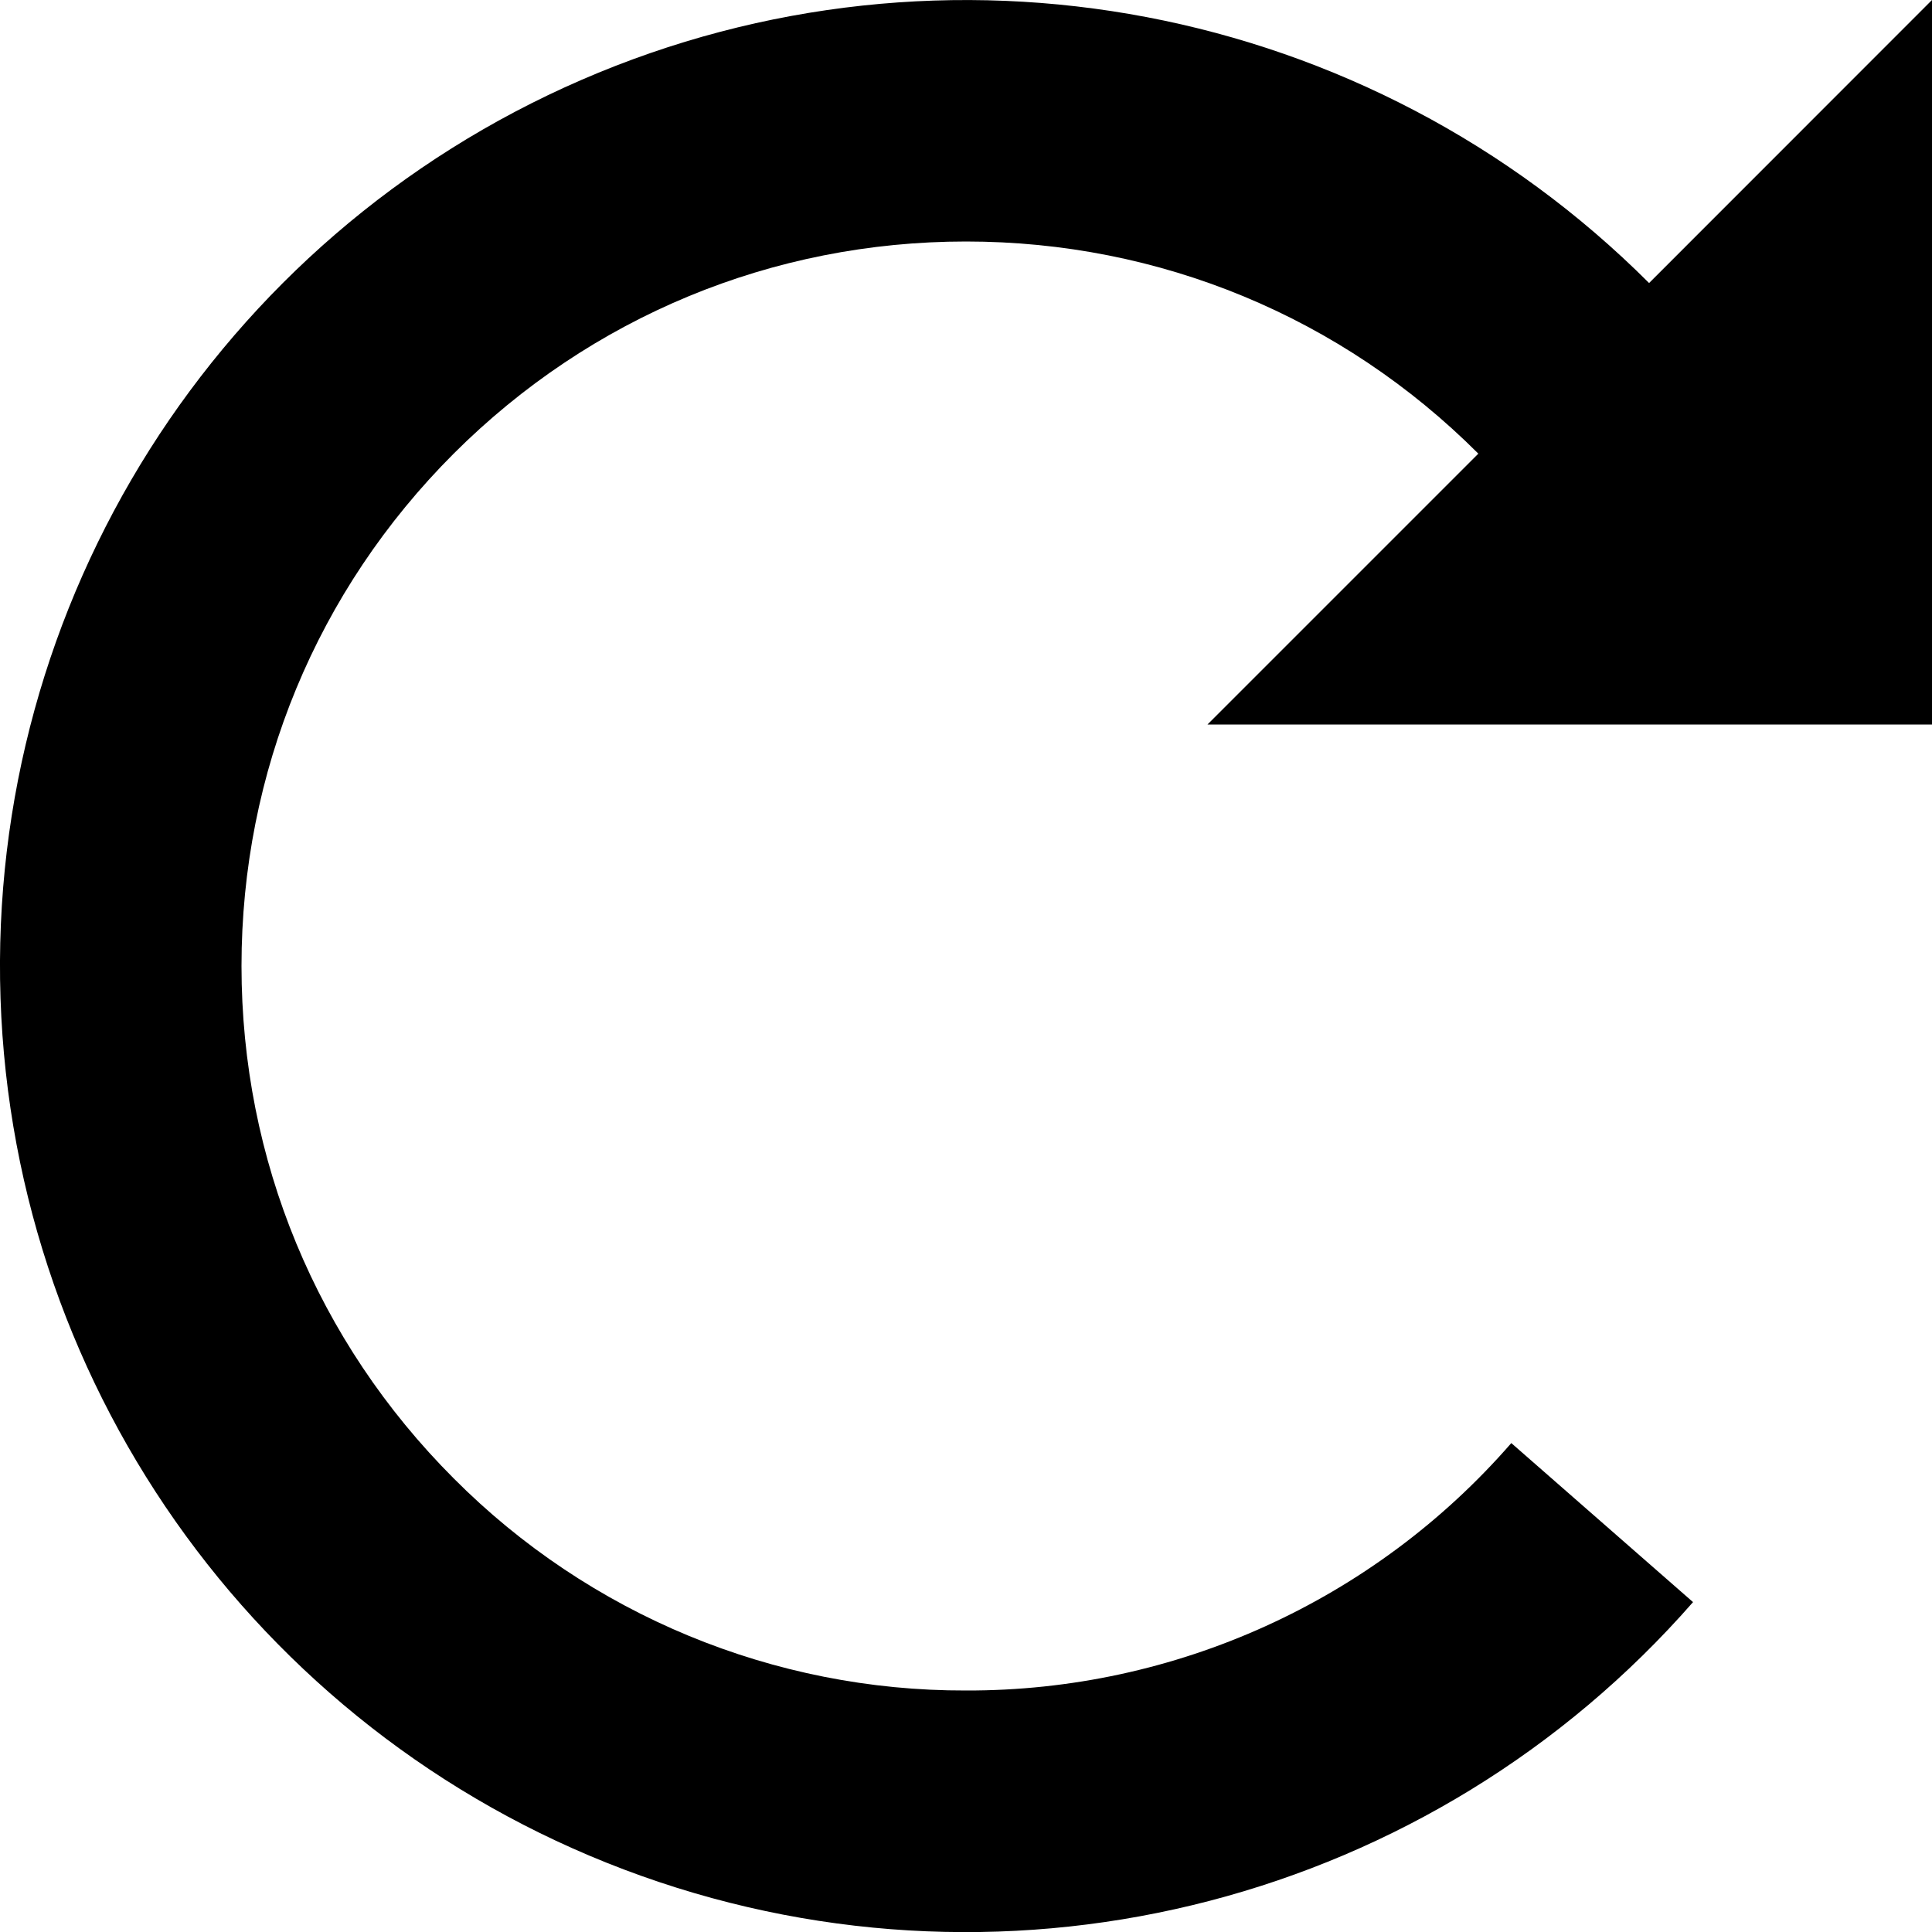
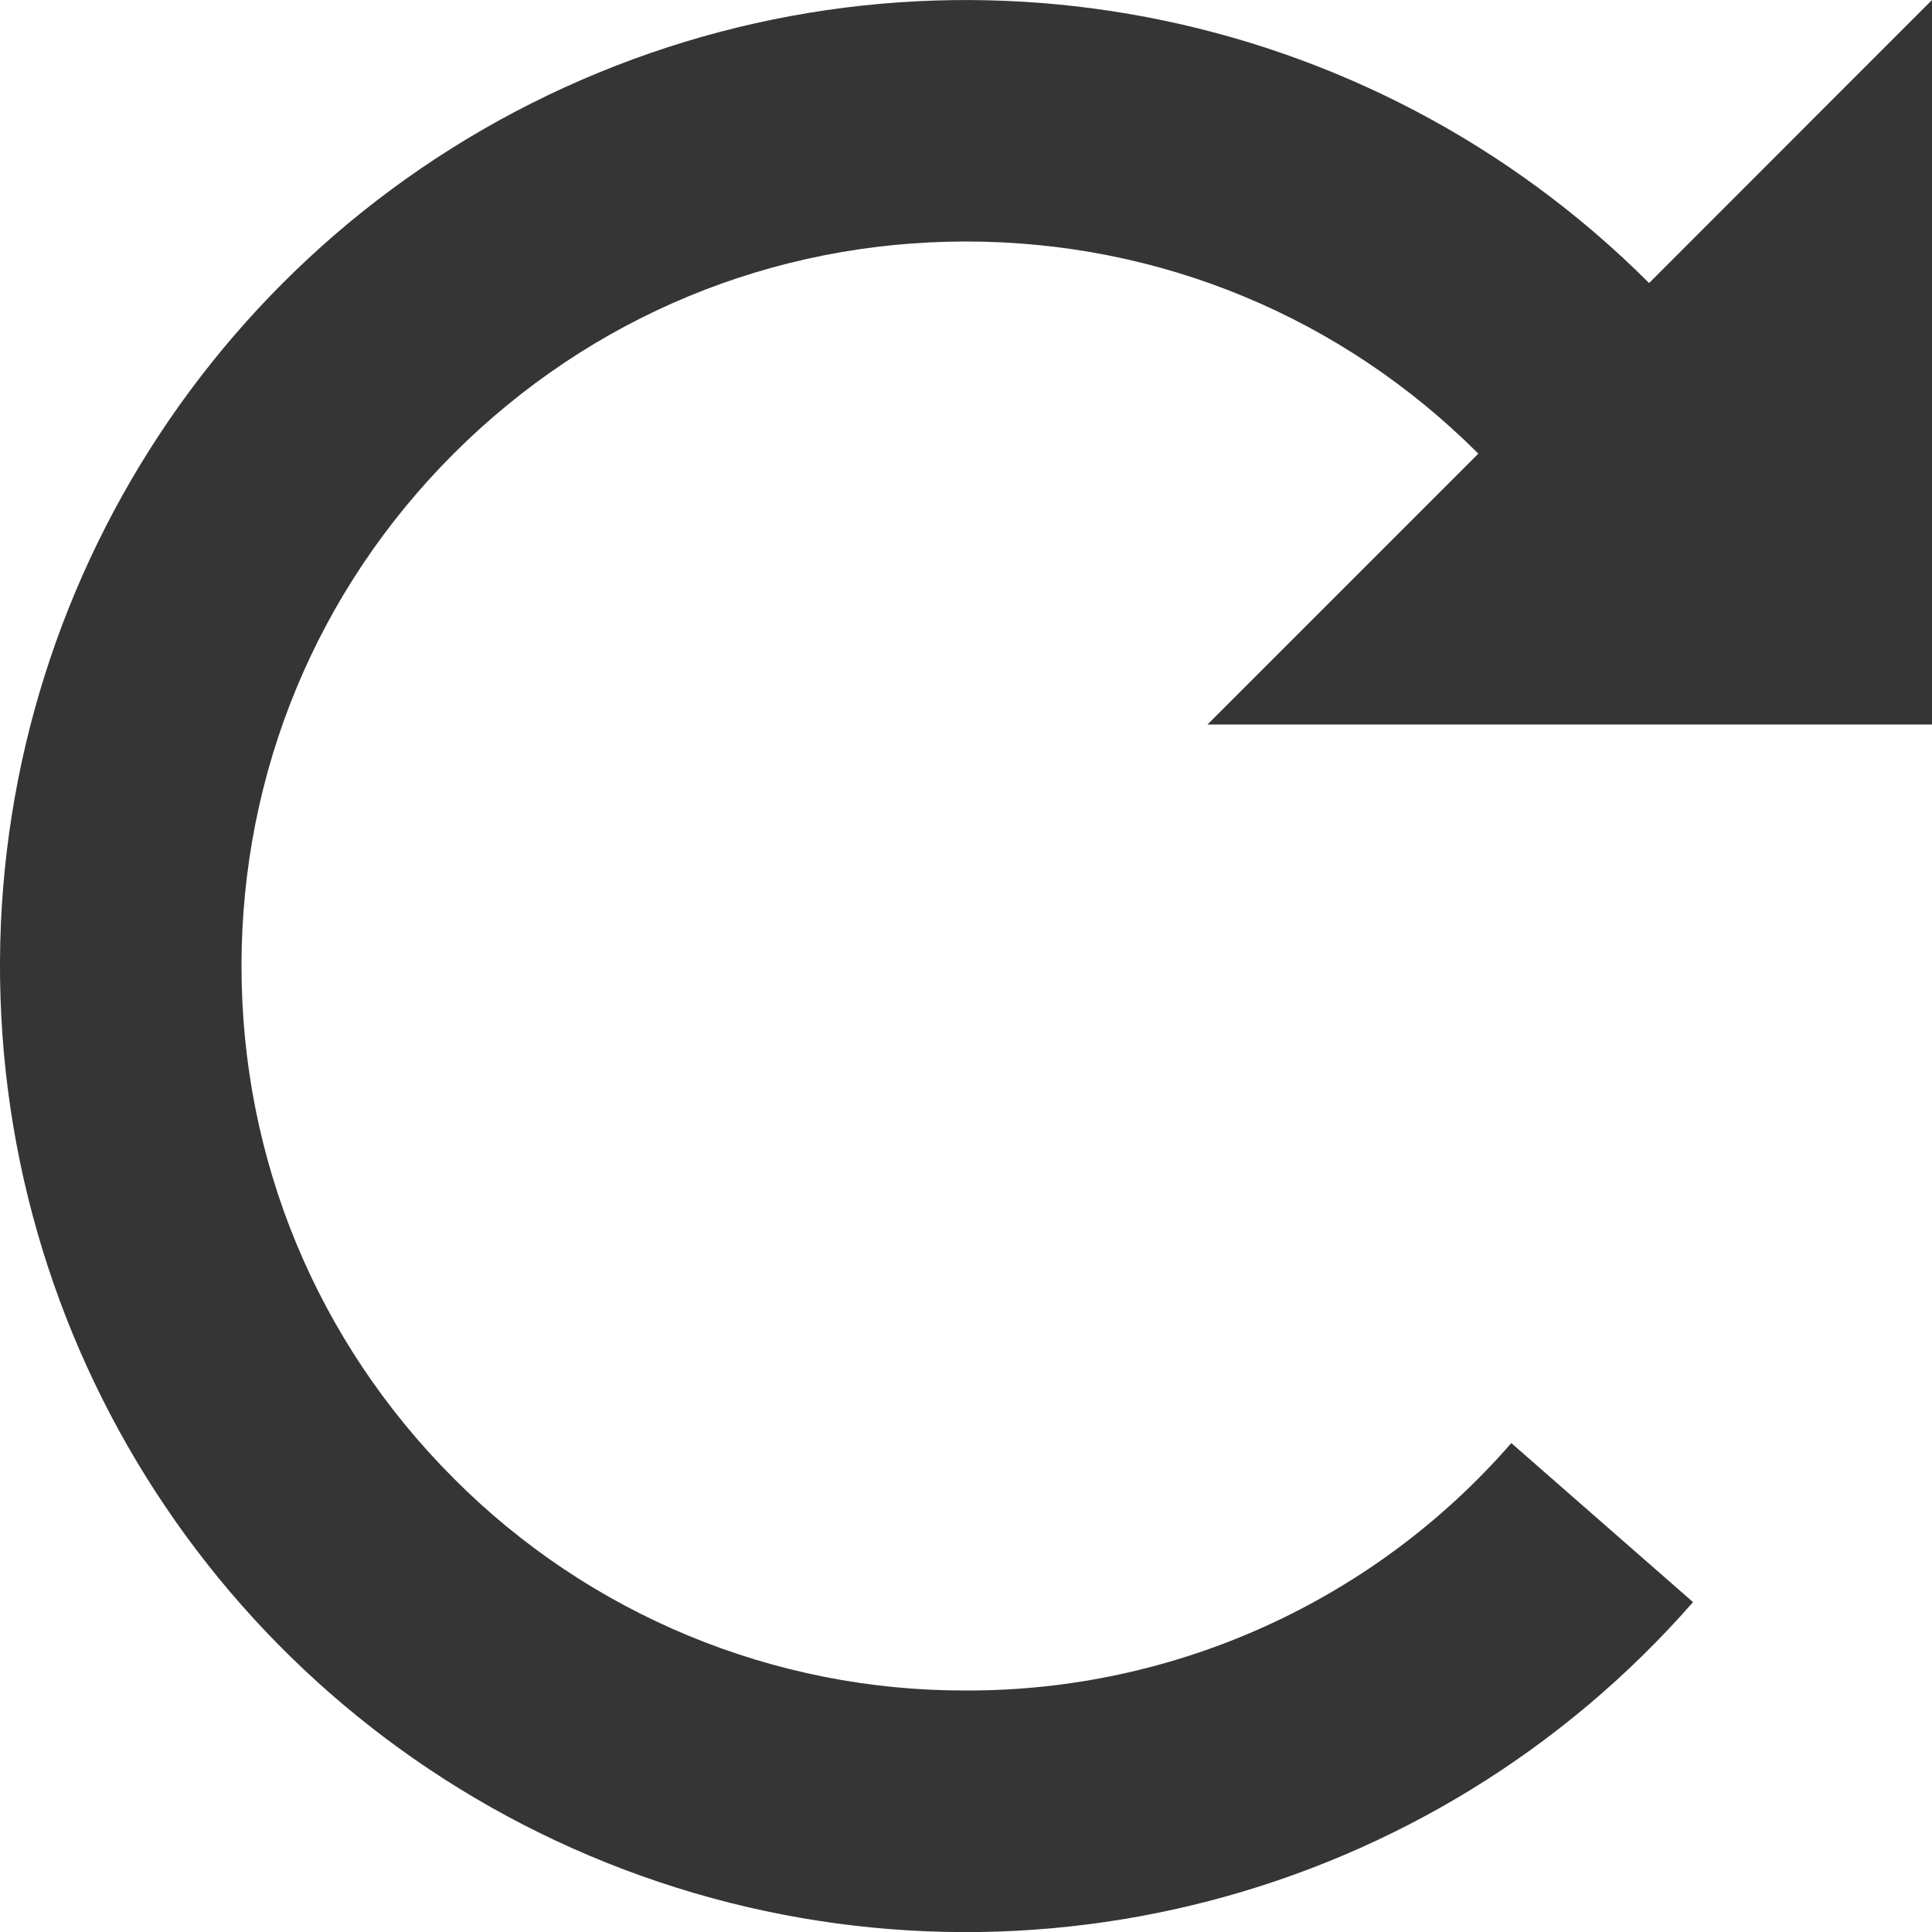
<svg xmlns="http://www.w3.org/2000/svg" width="16" height="16" viewBox="0 0 16 16">
-   <path d="M16 6h-6l2.243-2.243C11.11 2.624 9.603 2 8 2s-3.109.624-4.243 1.757C2.624 4.89 2 6.397 2 8s.624 3.109 1.757 4.243A5.961 5.961 0 0 0 8 14a5.963 5.963 0 0 0 4.516-2.049l1.505 1.317a8 8 0 1 1-.364-10.924L16 0v6z" />
+   <path fill="#353535" d="M16 6h-6l2.243-2.243C11.11 2.624 9.603 2 8 2s-3.109.624-4.243 1.757C2.624 4.89 2 6.397 2 8s.624 3.109 1.757 4.243A5.961 5.961 0 0 0 8 14a5.963 5.963 0 0 0 4.516-2.049l1.505 1.317a8 8 0 1 1-.364-10.924L16 0v6z" />
</svg>
